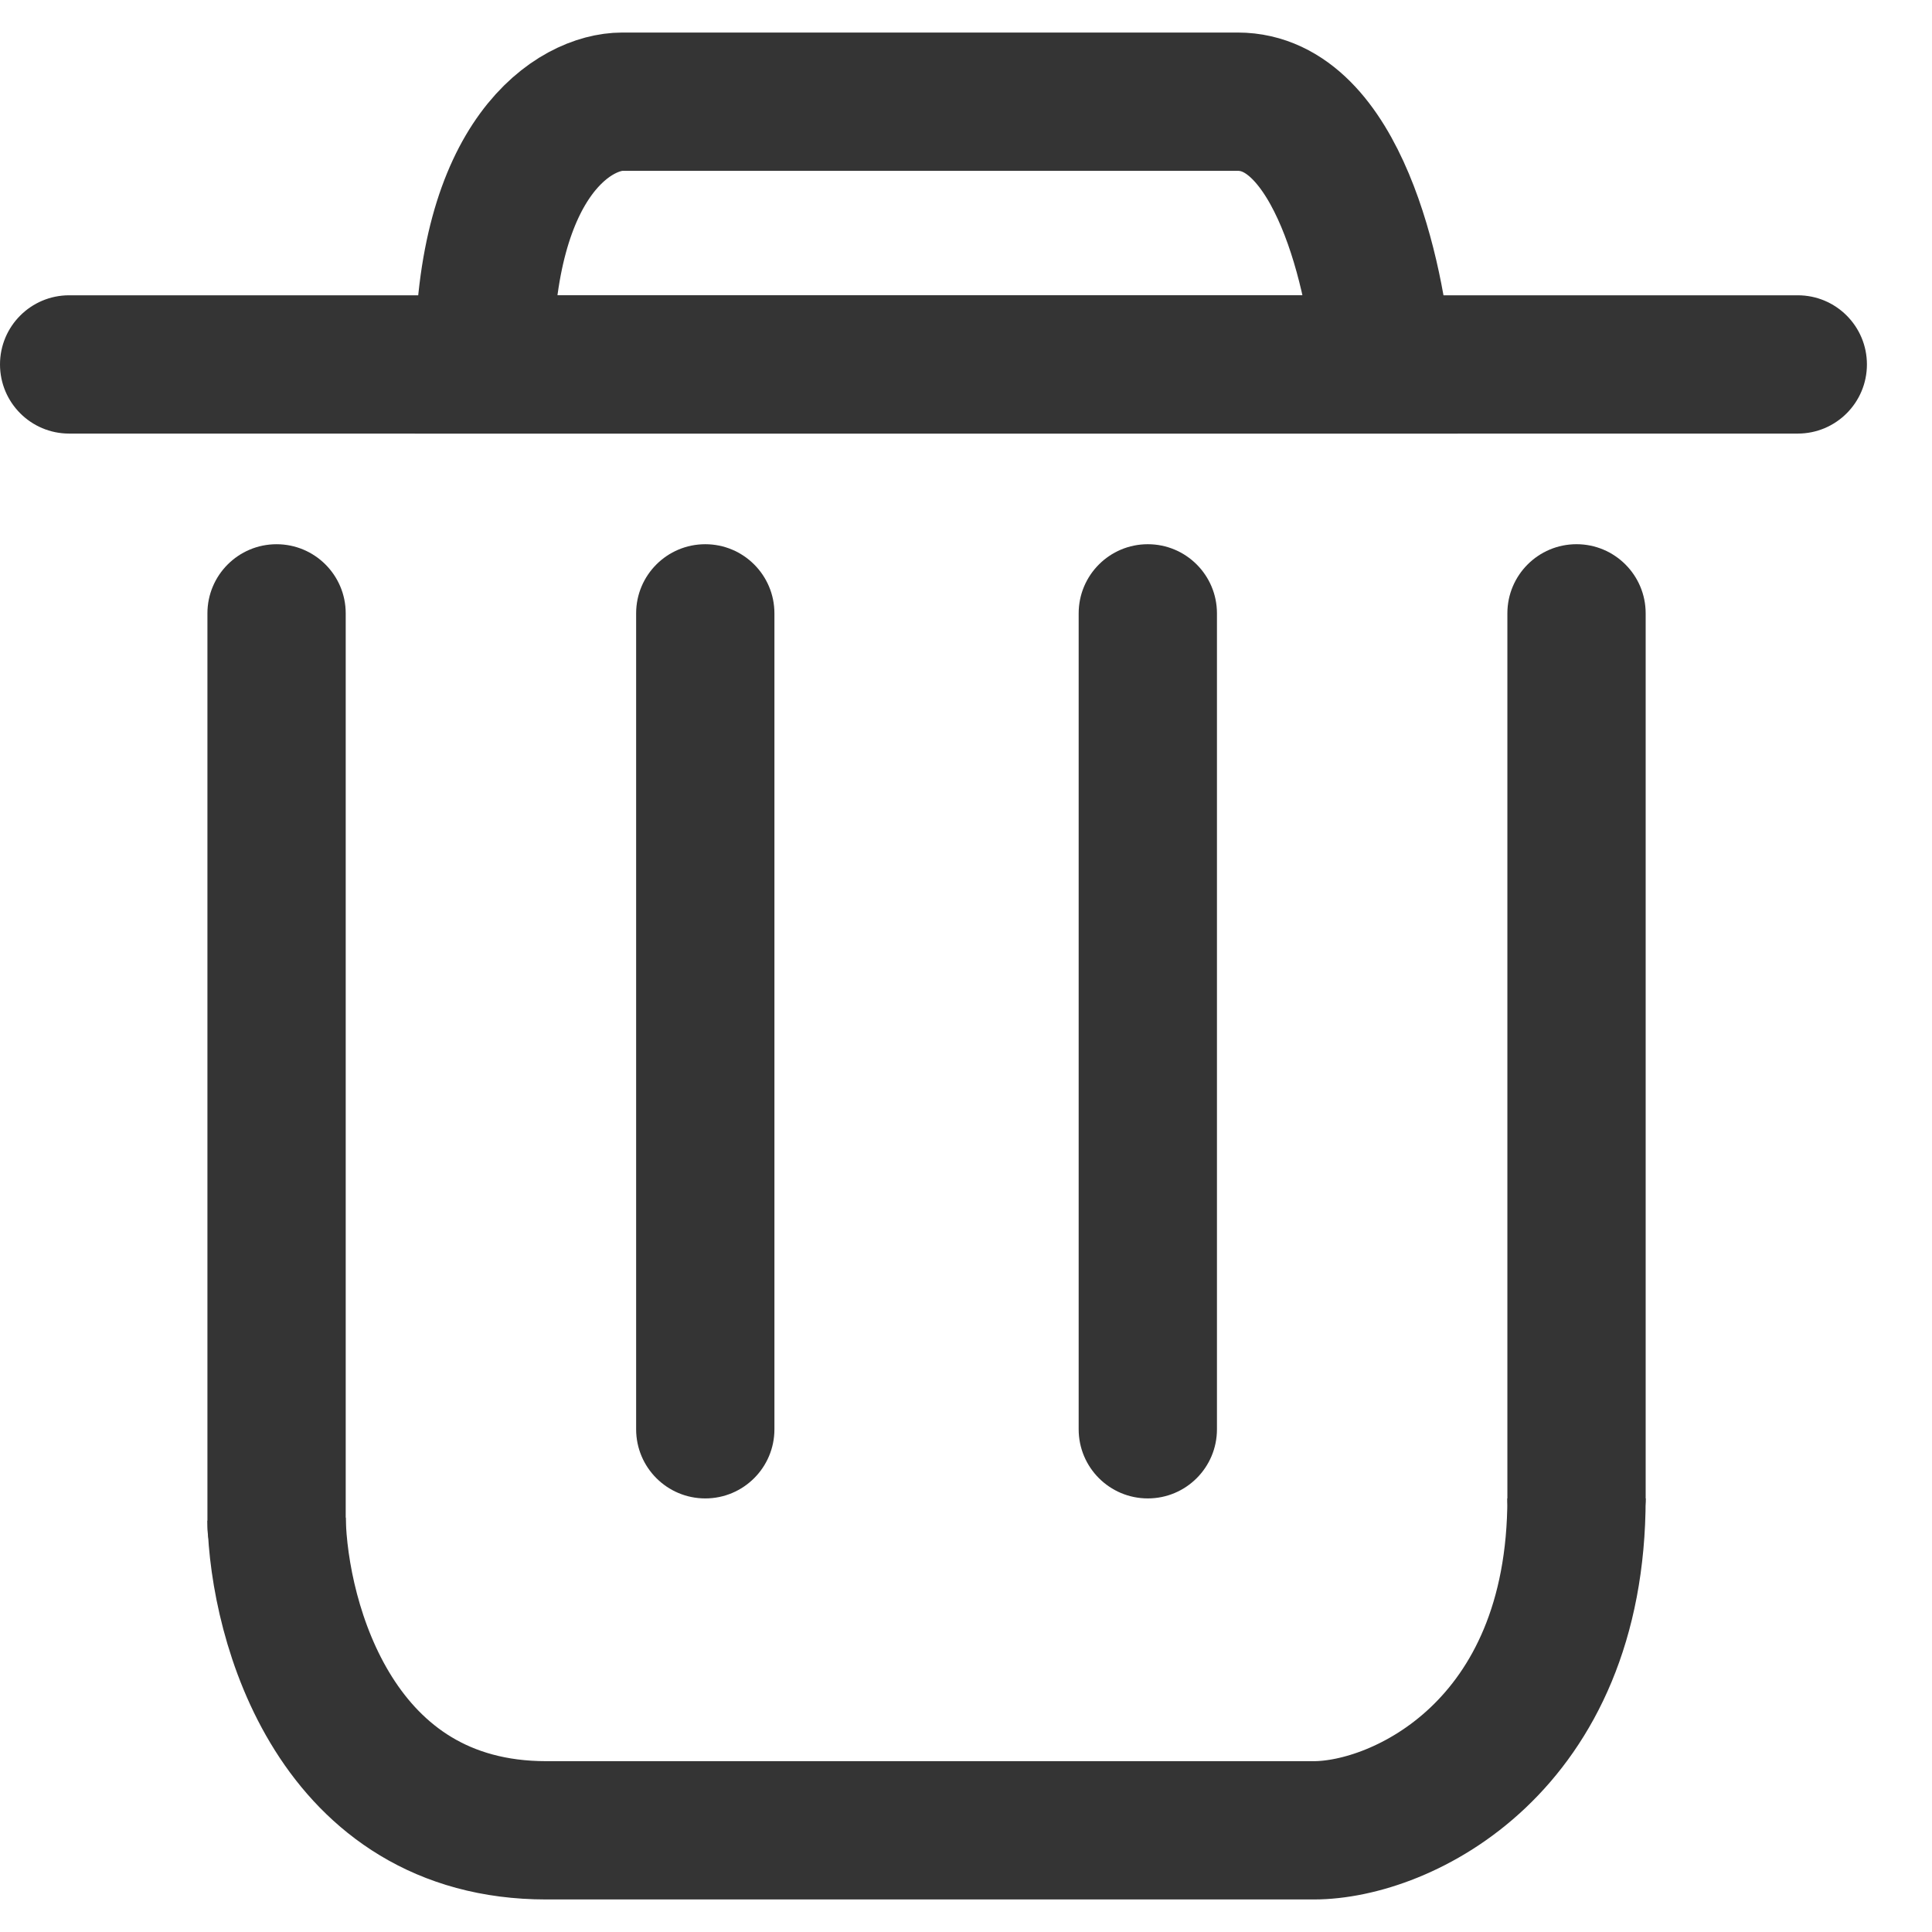
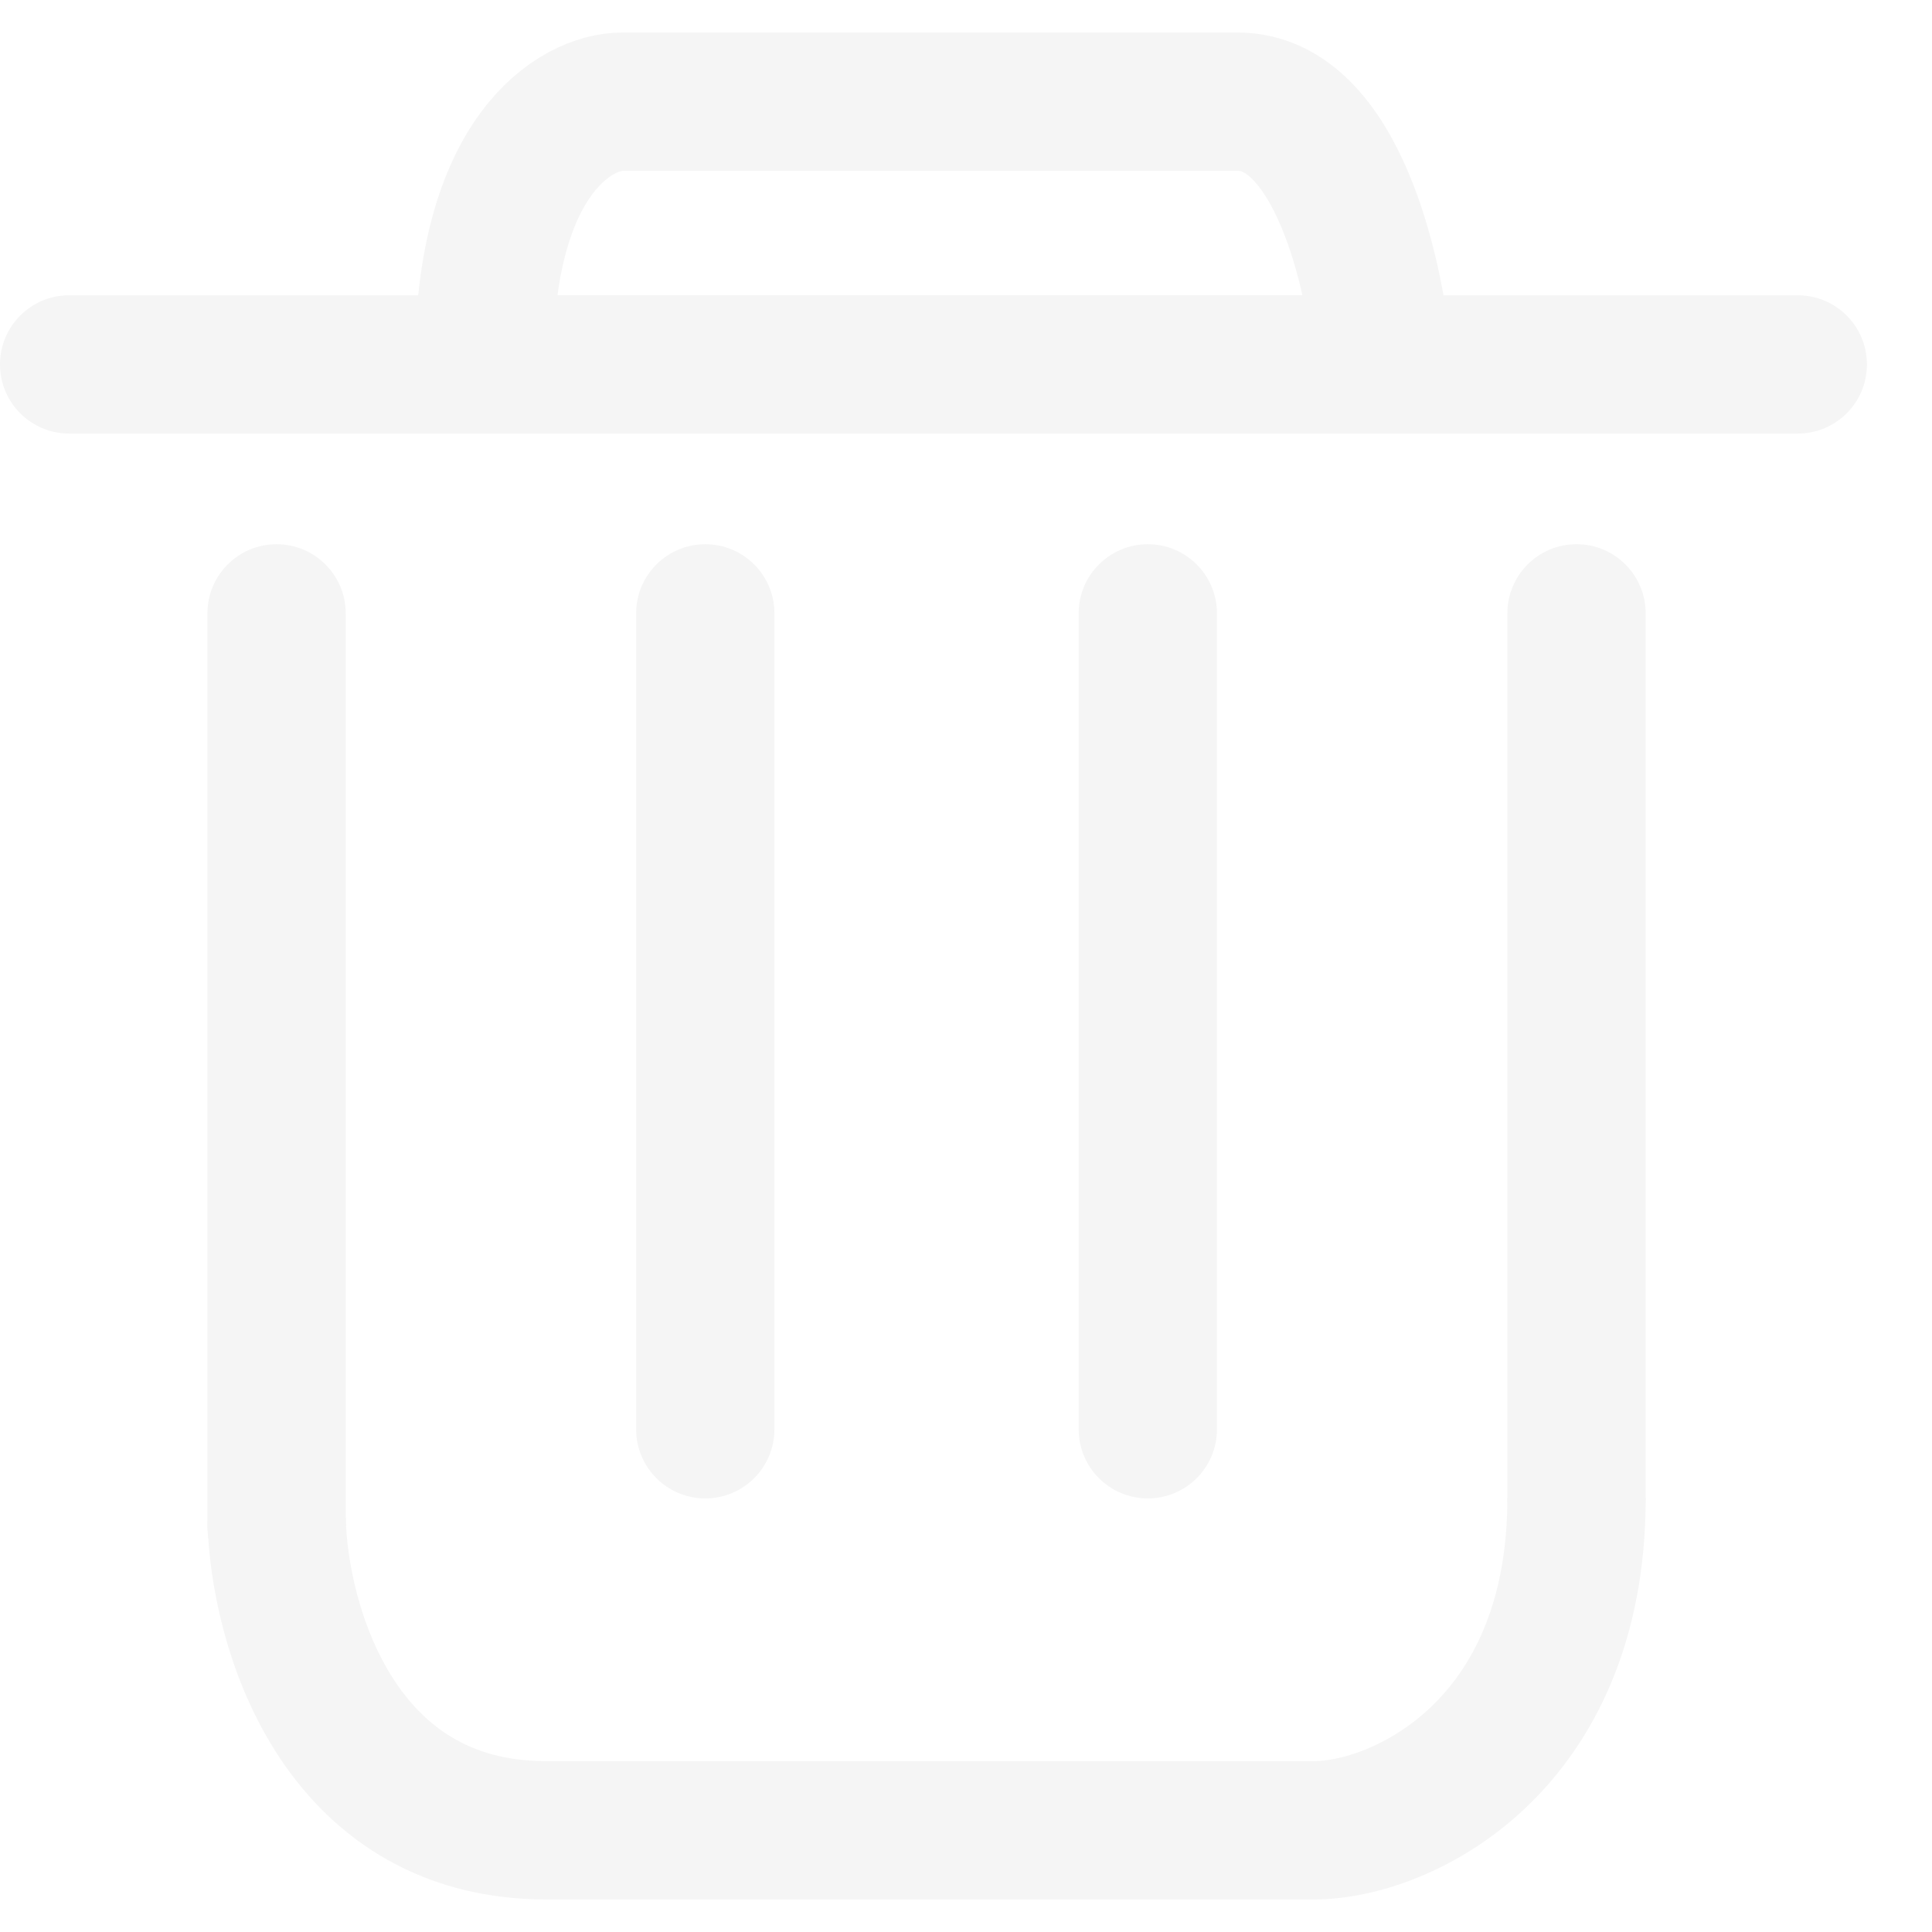
<svg xmlns="http://www.w3.org/2000/svg" width="19" height="19" viewBox="0 0 19 19" fill="none">
-   <path d="M12.172 1C13.151 1 13.532 2.723 13.6 3.584H4.76C4.76 1.517 5.667 1 6.12 1H12.172Z" stroke="#343434" stroke-width="1.36" />
-   <rect y="2.904" width="18.36" height="1.36" rx="0.68" fill="#343434" />
-   <rect x="7.616" y="5.352" width="9.384" height="1.36" rx="0.68" transform="rotate(90 7.61597 5.35199)" fill="#343434" />
-   <rect x="11.968" y="5.352" width="9.384" height="1.36" rx="0.68" transform="rotate(90 11.968 5.35199)" fill="#343434" />
-   <rect x="16.184" y="5.352" width="10.064" height="1.36" rx="0.68" transform="rotate(90 16.1841 5.35199)" fill="#343434" />
-   <path d="M2.72 14.94C2.743 15.96 3.305 18 5.372 18H12.92C13.781 18 15.504 17.184 15.504 14.736" stroke="#343434" stroke-width="1.36" />
-   <rect x="3.4" y="5.352" width="10.336" height="1.36" rx="0.68" transform="rotate(90 3.3999 5.35199)" fill="#343434" />
+   <path d="M12.172 1C13.151 1 13.532 2.723 13.6 3.584H4.76C4.76 1.517 5.667 1 6.12 1H12.172Z" stroke="#f5f5f5" stroke-width="1.36" />
+   <rect y="2.904" width="18.36" height="1.36" rx="0.68" fill="#f5f5f5" />
+   <rect x="7.616" y="5.352" width="9.384" height="1.36" rx="0.68" transform="rotate(90 7.61597 5.35199)" fill="#f5f5f5" />
+   <rect x="11.968" y="5.352" width="9.384" height="1.36" rx="0.68" transform="rotate(90 11.968 5.35199)" fill="#f5f5f5" />
+   <rect x="16.184" y="5.352" width="10.064" height="1.36" rx="0.68" transform="rotate(90 16.1841 5.35199)" fill="#f5f5f5" />
+   <path d="M2.72 14.94C2.743 15.96 3.305 18 5.372 18H12.92C13.781 18 15.504 17.184 15.504 14.736" stroke="#f5f5f5" stroke-width="1.36" />
+   <rect x="3.4" y="5.352" width="10.336" height="1.36" rx="0.68" transform="rotate(90 3.3999 5.35199)" fill="#f5f5f5" />
</svg>
